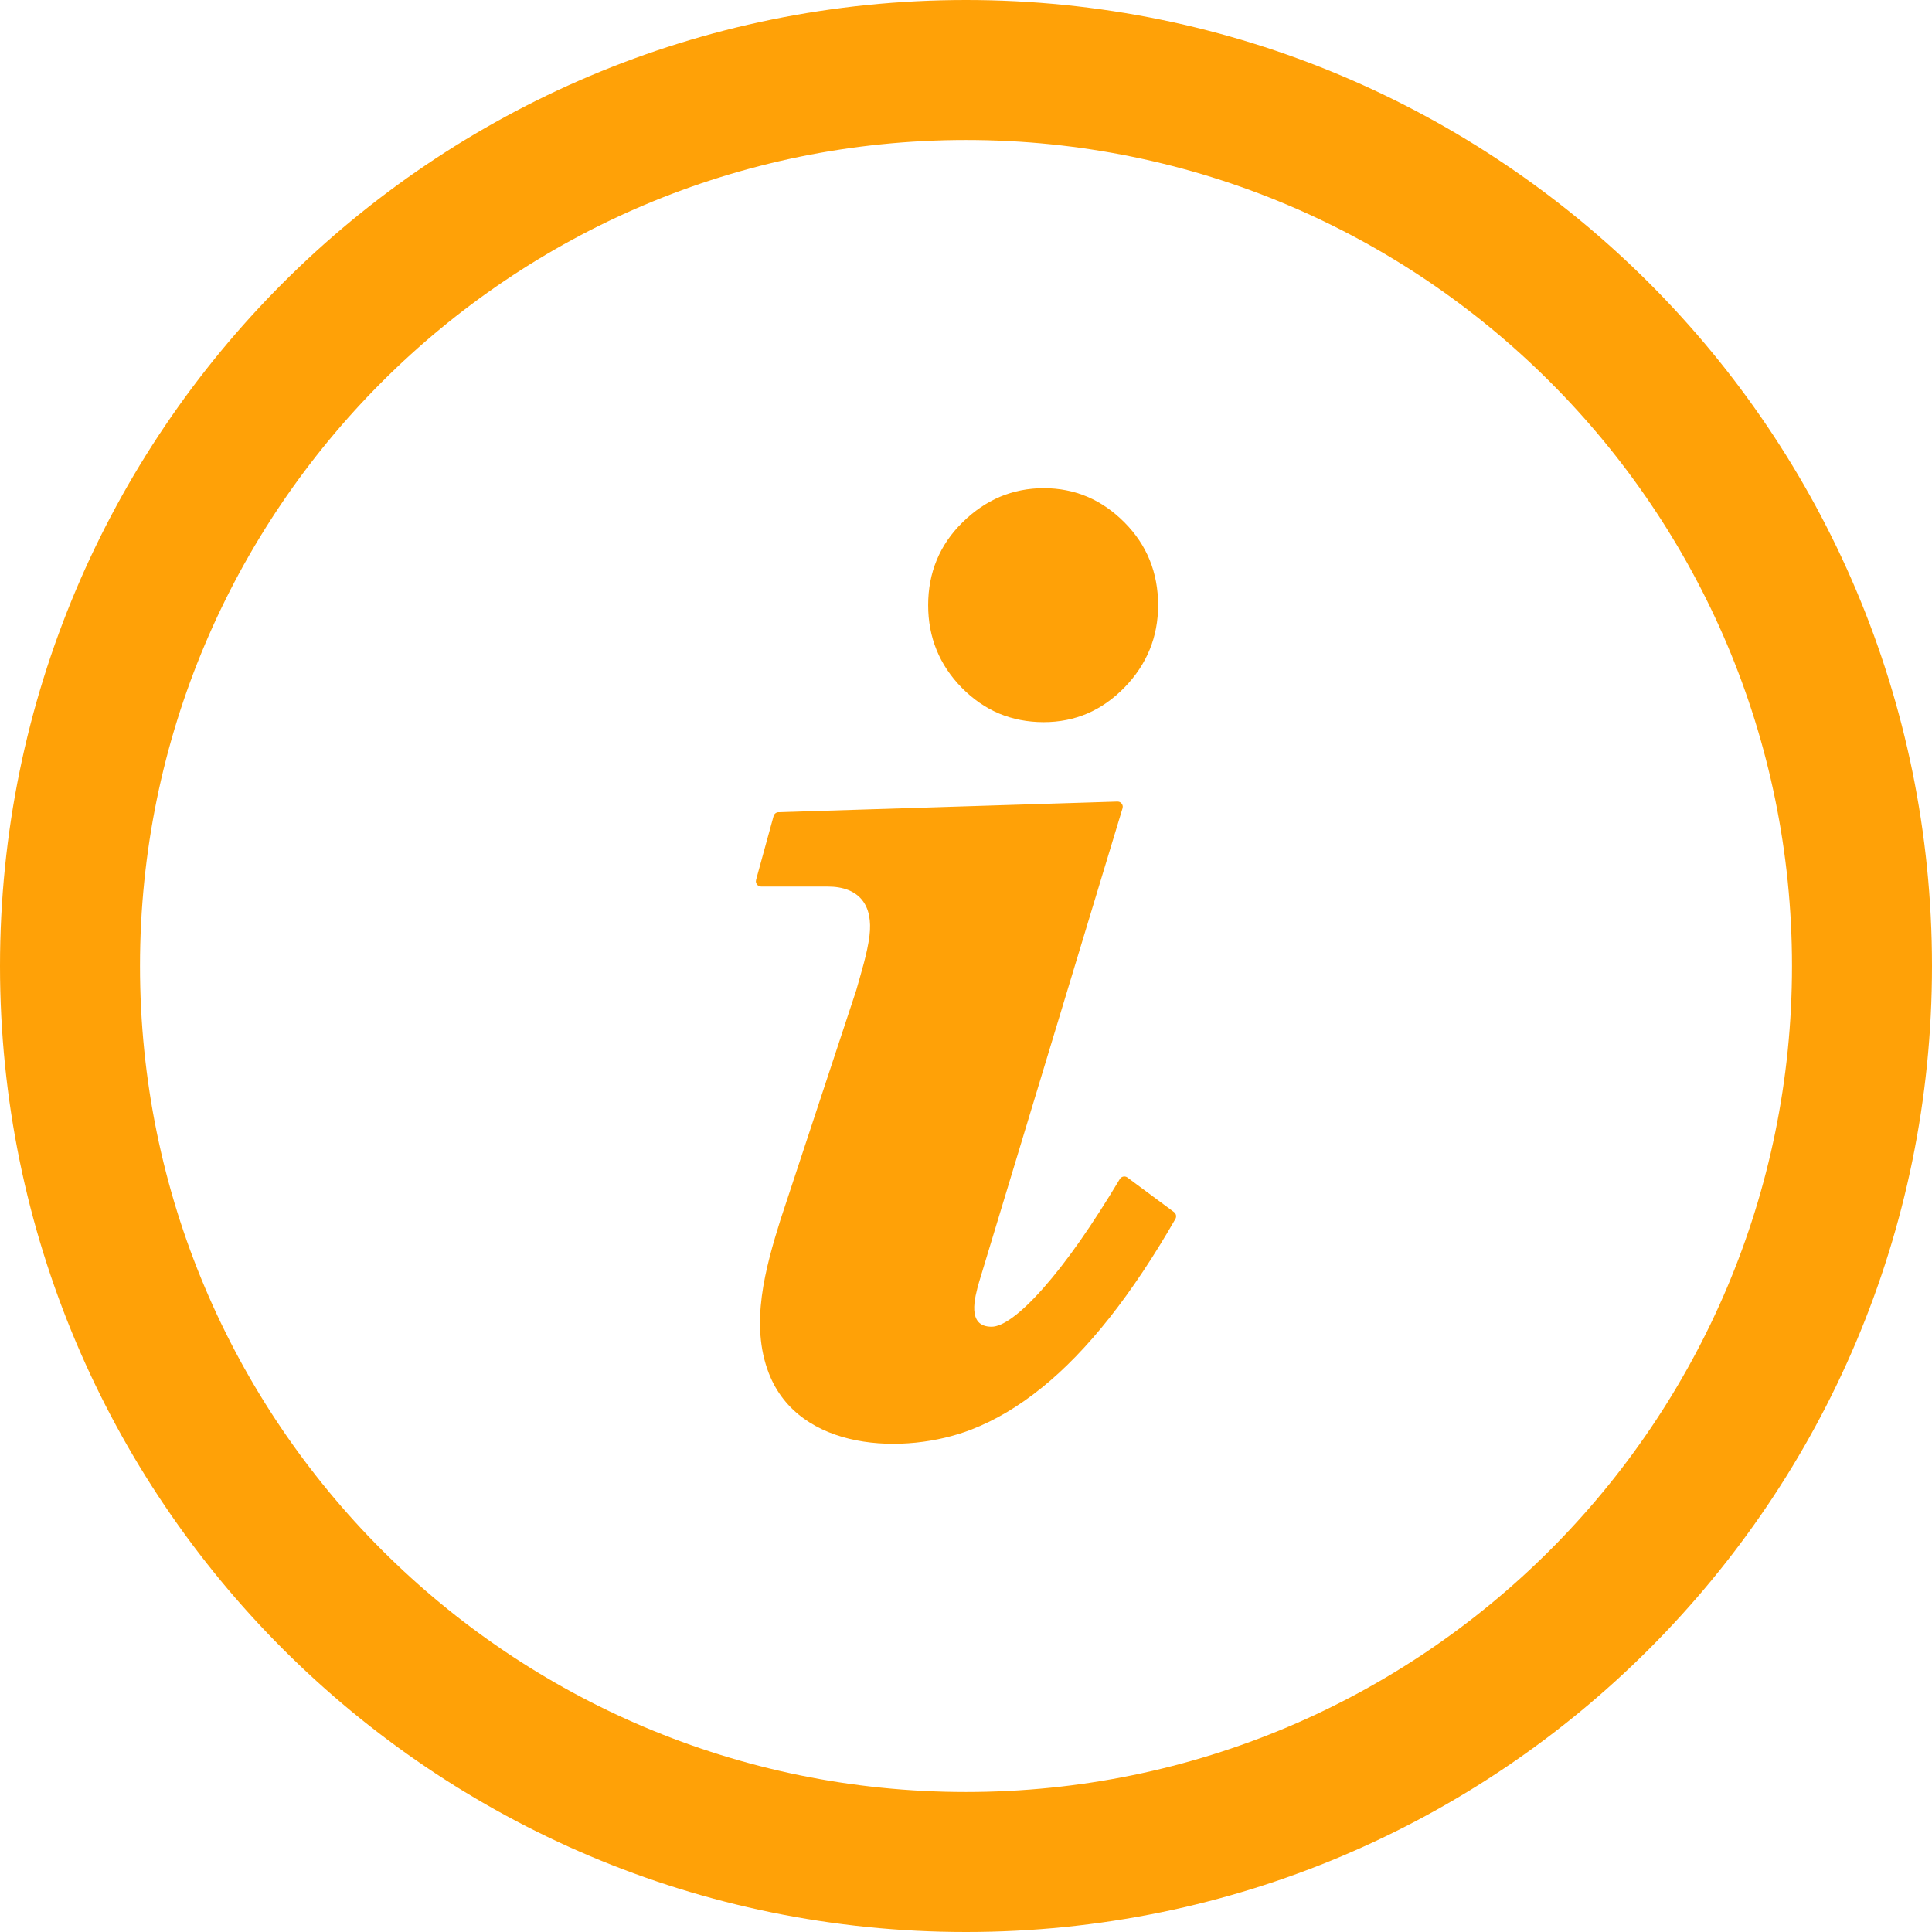
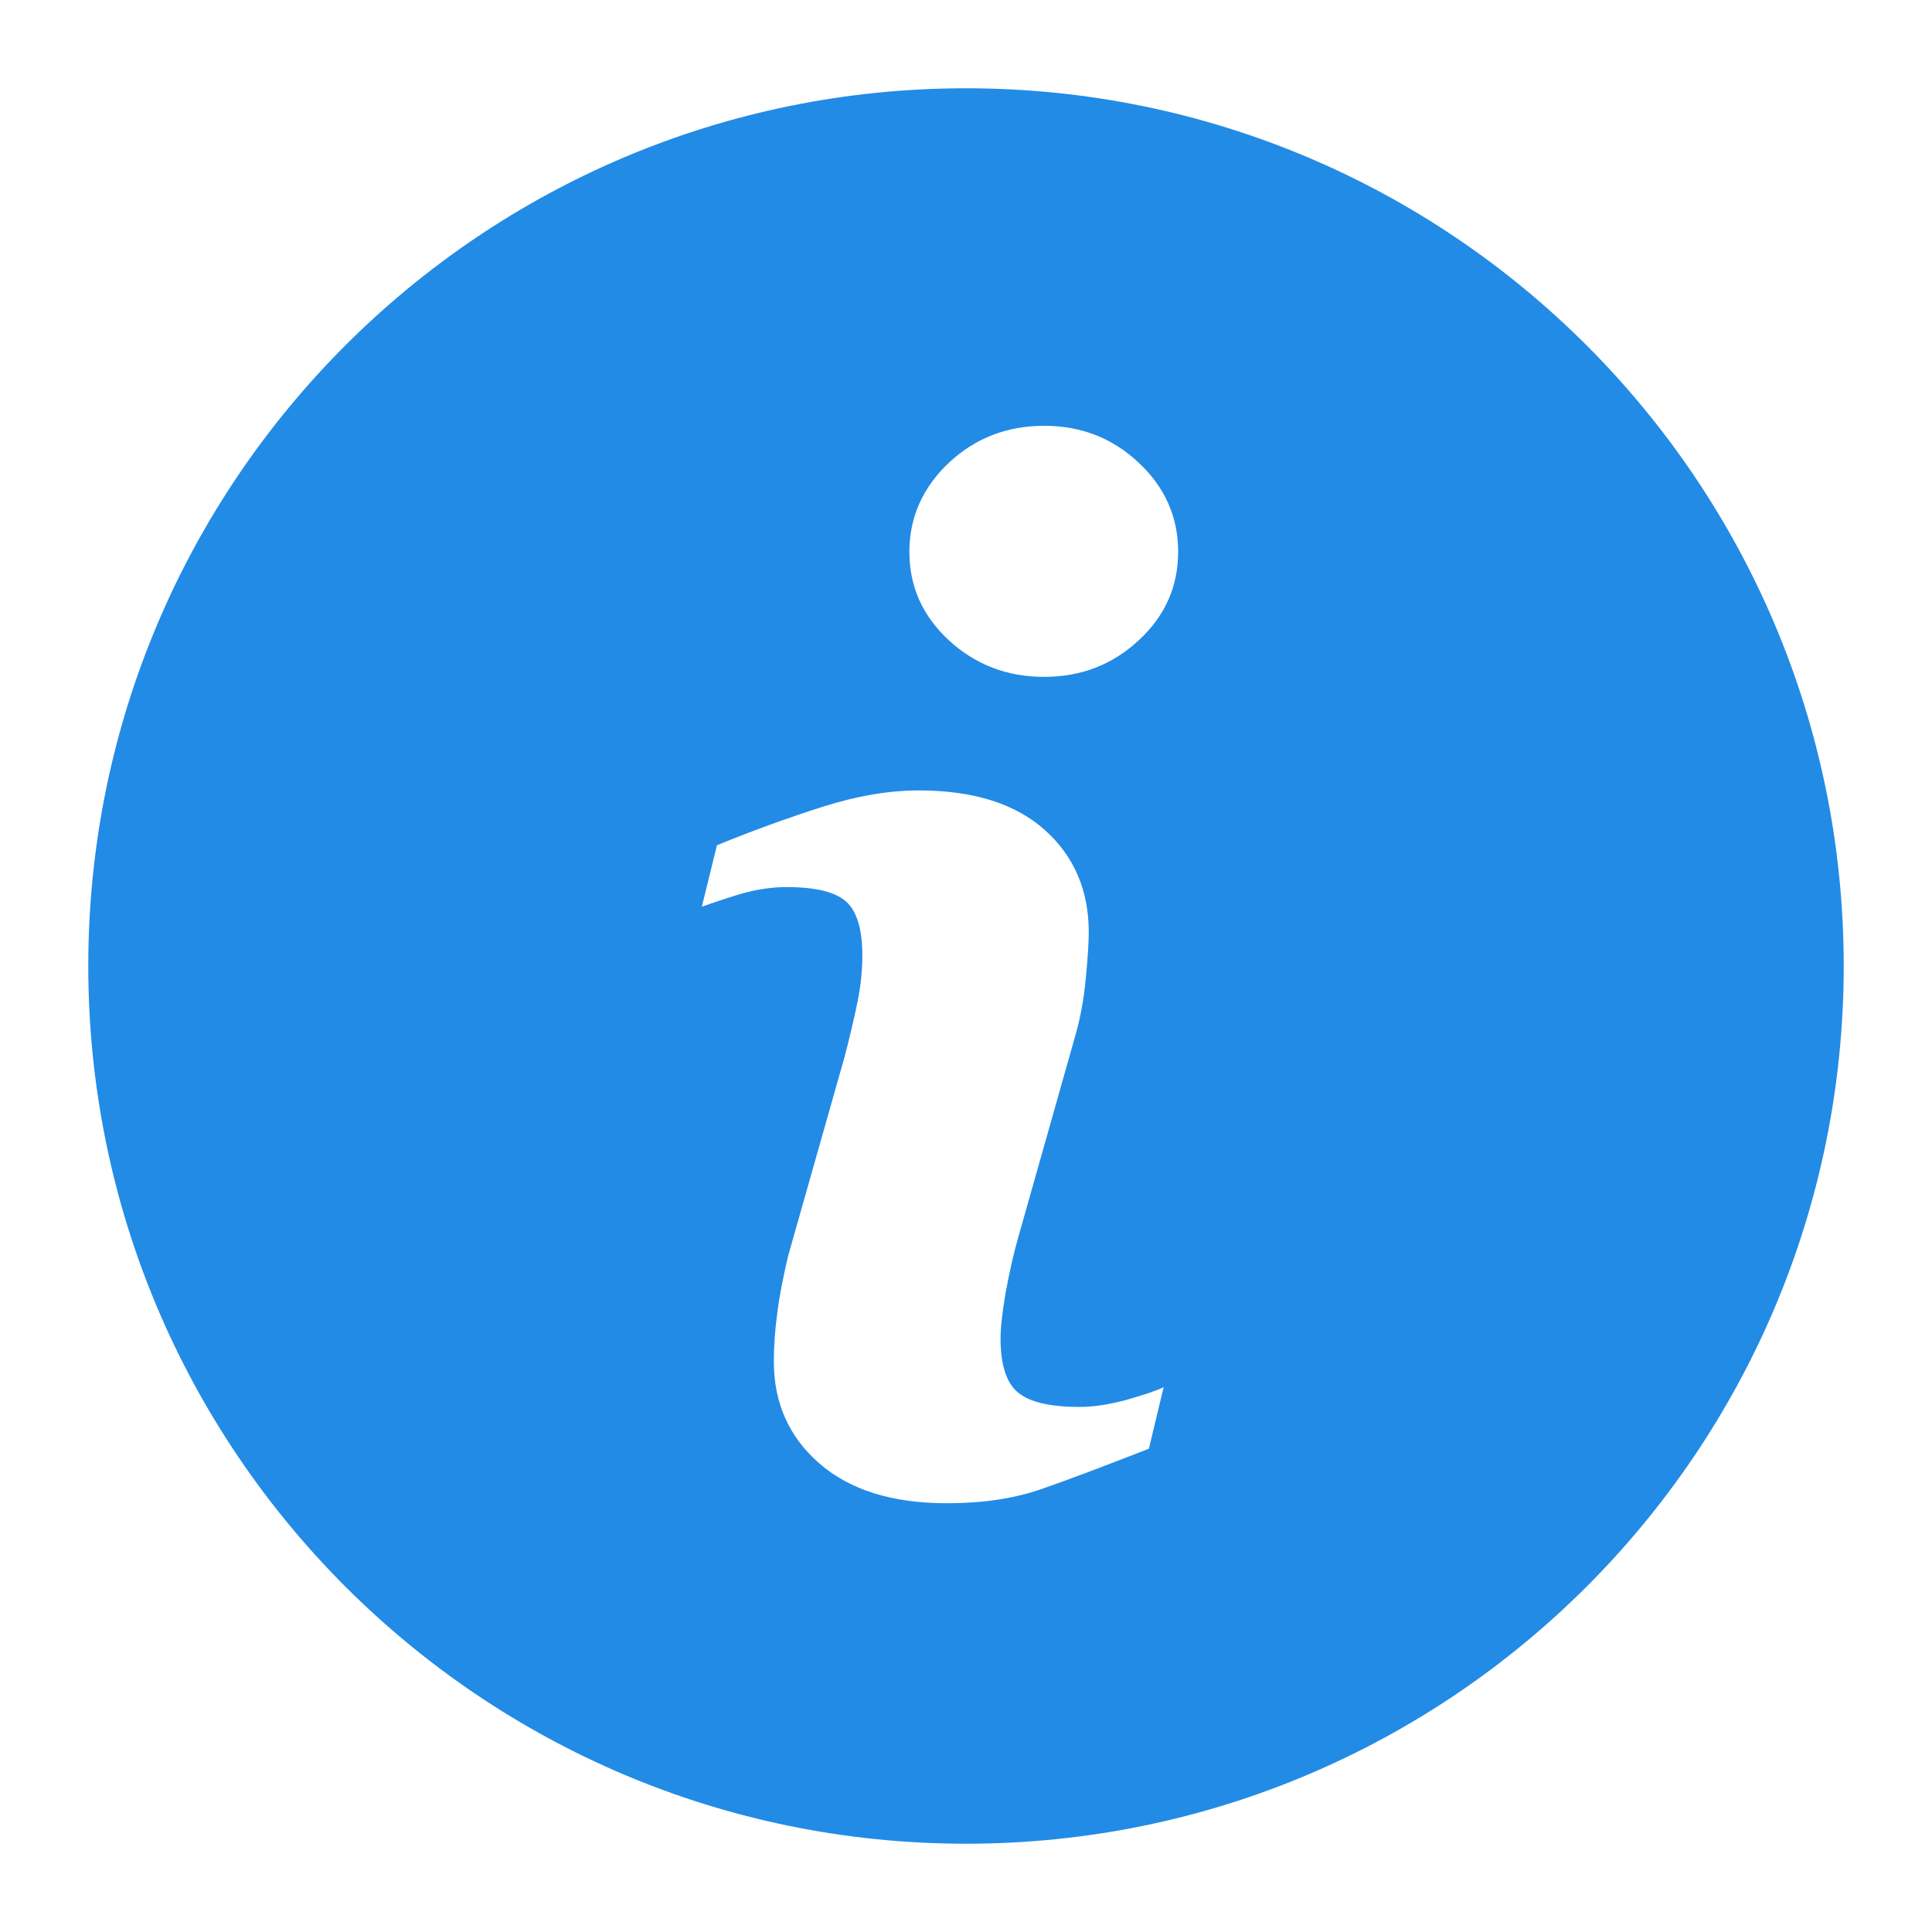
- <svg xmlns="http://www.w3.org/2000/svg" shape-rendering="geometricPrecision" text-rendering="geometricPrecision" image-rendering="optimizeQuality" fill-rule="evenodd" clip-rule="evenodd" viewBox="0 0 512 512">
-   <path fill="#FFA107" fill-rule="nonzero" d="M256 0c70.691 0 134.695 28.656 181.018 74.979C483.344 121.305 512 185.309 512 256c0 70.691-28.656 134.695-74.982 181.018C390.695 483.344 326.691 512 256 512s-134.695-28.656-181.021-74.982C28.656 390.695 0 326.691 0 256S28.656 121.305 74.979 74.979C121.305 28.656 185.309 0 256 0zm-10.029 160.379c0-4.319.761-8.315 2.282-11.988 1.515-3.66 3.797-6.994 6.836-9.98 3.028-2.98 6.341-5.241 9.916-6.758 3.593-1.511 7.463-2.282 11.603-2.282 4.143 0 8.006.771 11.564 2.278 3.561 1.521 6.828 3.782 9.808 6.779 2.976 2.987 5.212 6.31 6.695 9.973 1.489 3.663 2.236 7.659 2.236 11.978 0 4.195-.739 8.128-2.229 11.767-1.483 3.631-3.709 6.993-6.692 10.046-2.965 3.043-6.232 5.342-9.79 6.878-3.569 1.528-7.432 2.306-11.592 2.306-4.259 0-8.206-.764-11.834-2.278-3.604-1.522-6.913-3.807-9.892-6.832-2.973-3.046-5.209-6.383-6.685-10.032-1.486-3.646-2.226-7.596-2.226-11.855zm13.492 179.381c-1.118 4.002-3.375 11.837 3.316 11.837 1.451 0 3.299-.81 5.5-2.412 2.387-1.721 5.125-4.336 8.192-7.799 3.116-3.53 6.362-7.701 9.731-12.507 3.358-4.795 6.888-10.292 10.561-16.419a1.39 1.39 0 011.907-.484l12.451 9.237c.593.434.729 1.262.34 1.878-5.724 9.952-11.512 18.642-17.362 26.056-5.899 7.466-11.879 13.66-17.936 18.553l-.095.07c-6.057 4.908-12.269 8.602-18.634 11.077-17.713 6.86-45.682 5.742-53.691-14.929-5.062-13.054-.897-27.885 3.085-40.651l20.089-60.852c1.286-4.617 2.912-9.682 3.505-14.439.974-7.915-2.52-13.032-11.147-13.032h-17.562a1.402 1.402 0 01-1.395-1.399l.077-.484 4.617-16.801a1.39 1.39 0 011.356-1.02l89.743-2.815a1.39 1.39 0 011.434 1.34l-.063.445-38.019 125.55zm151.321-238.547C371.174 61.602 316.446 37.101 256 37.101s-115.178 24.505-154.787 64.112C61.606 140.822 37.101 195.554 37.101 256c0 60.446 24.501 115.174 64.112 154.784 39.609 39.61 94.341 64.115 154.787 64.115 60.446 0 115.178-24.505 154.784-64.115 39.61-39.606 64.115-94.338 64.115-154.784s-24.505-115.178-64.115-154.787z" />
+ <svg xmlns="http://www.w3.org/2000/svg" fill="#228BE6" viewBox="0 0 26 26" width="208px" height="208px">
+   <path d="M 13 1.188 C 6.477 1.188 1.188 6.477 1.188 13 C 1.188 19.523 6.477 24.812 13 24.812 C 19.523 24.812 24.812 19.523 24.812 13 C 24.812 6.477 19.523 1.188 13 1.188 Z M 15.461 19.496 C 14.852 19.734 14.367 19.918 14.004 20.043 C 13.641 20.168 13.223 20.23 12.742 20.23 C 12.008 20.23 11.434 20.051 11.023 19.691 C 10.617 19.336 10.414 18.879 10.414 18.324 C 10.414 18.109 10.43 17.891 10.461 17.668 C 10.488 17.441 10.539 17.191 10.605 16.906 L 11.367 14.219 C 11.434 13.961 11.492 13.719 11.539 13.488 C 11.586 13.258 11.605 13.047 11.605 12.855 C 11.605 12.516 11.535 12.273 11.395 12.141 C 11.25 12.004 10.98 11.938 10.582 11.938 C 10.387 11.938 10.184 11.969 9.977 12.027 C 9.77 12.09 9.594 12.148 9.445 12.203 L 9.648 11.375 C 10.145 11.172 10.621 11 11.078 10.855 C 11.531 10.711 11.965 10.637 12.367 10.637 C 13.098 10.637 13.664 10.816 14.059 11.168 C 14.453 11.52 14.652 11.98 14.652 12.543 C 14.652 12.66 14.641 12.867 14.613 13.16 C 14.586 13.453 14.535 13.723 14.461 13.973 L 13.703 16.652 C 13.641 16.867 13.586 17.113 13.535 17.387 C 13.488 17.66 13.465 17.871 13.465 18.012 C 13.465 18.367 13.543 18.613 13.703 18.742 C 13.859 18.871 14.137 18.934 14.531 18.934 C 14.715 18.934 14.922 18.902 15.156 18.84 C 15.387 18.773 15.555 18.719 15.66 18.668 Z M 15.324 8.617 C 14.973 8.945 14.547 9.109 14.051 9.109 C 13.555 9.109 13.125 8.945 12.77 8.617 C 12.414 8.289 12.238 7.891 12.238 7.426 C 12.238 6.961 12.418 6.559 12.77 6.227 C 13.125 5.895 13.555 5.73 14.051 5.73 C 14.547 5.73 14.973 5.895 15.324 6.227 C 15.68 6.559 15.855 6.961 15.855 7.426 C 15.855 7.891 15.68 8.289 15.324 8.617 Z" />
</svg>
